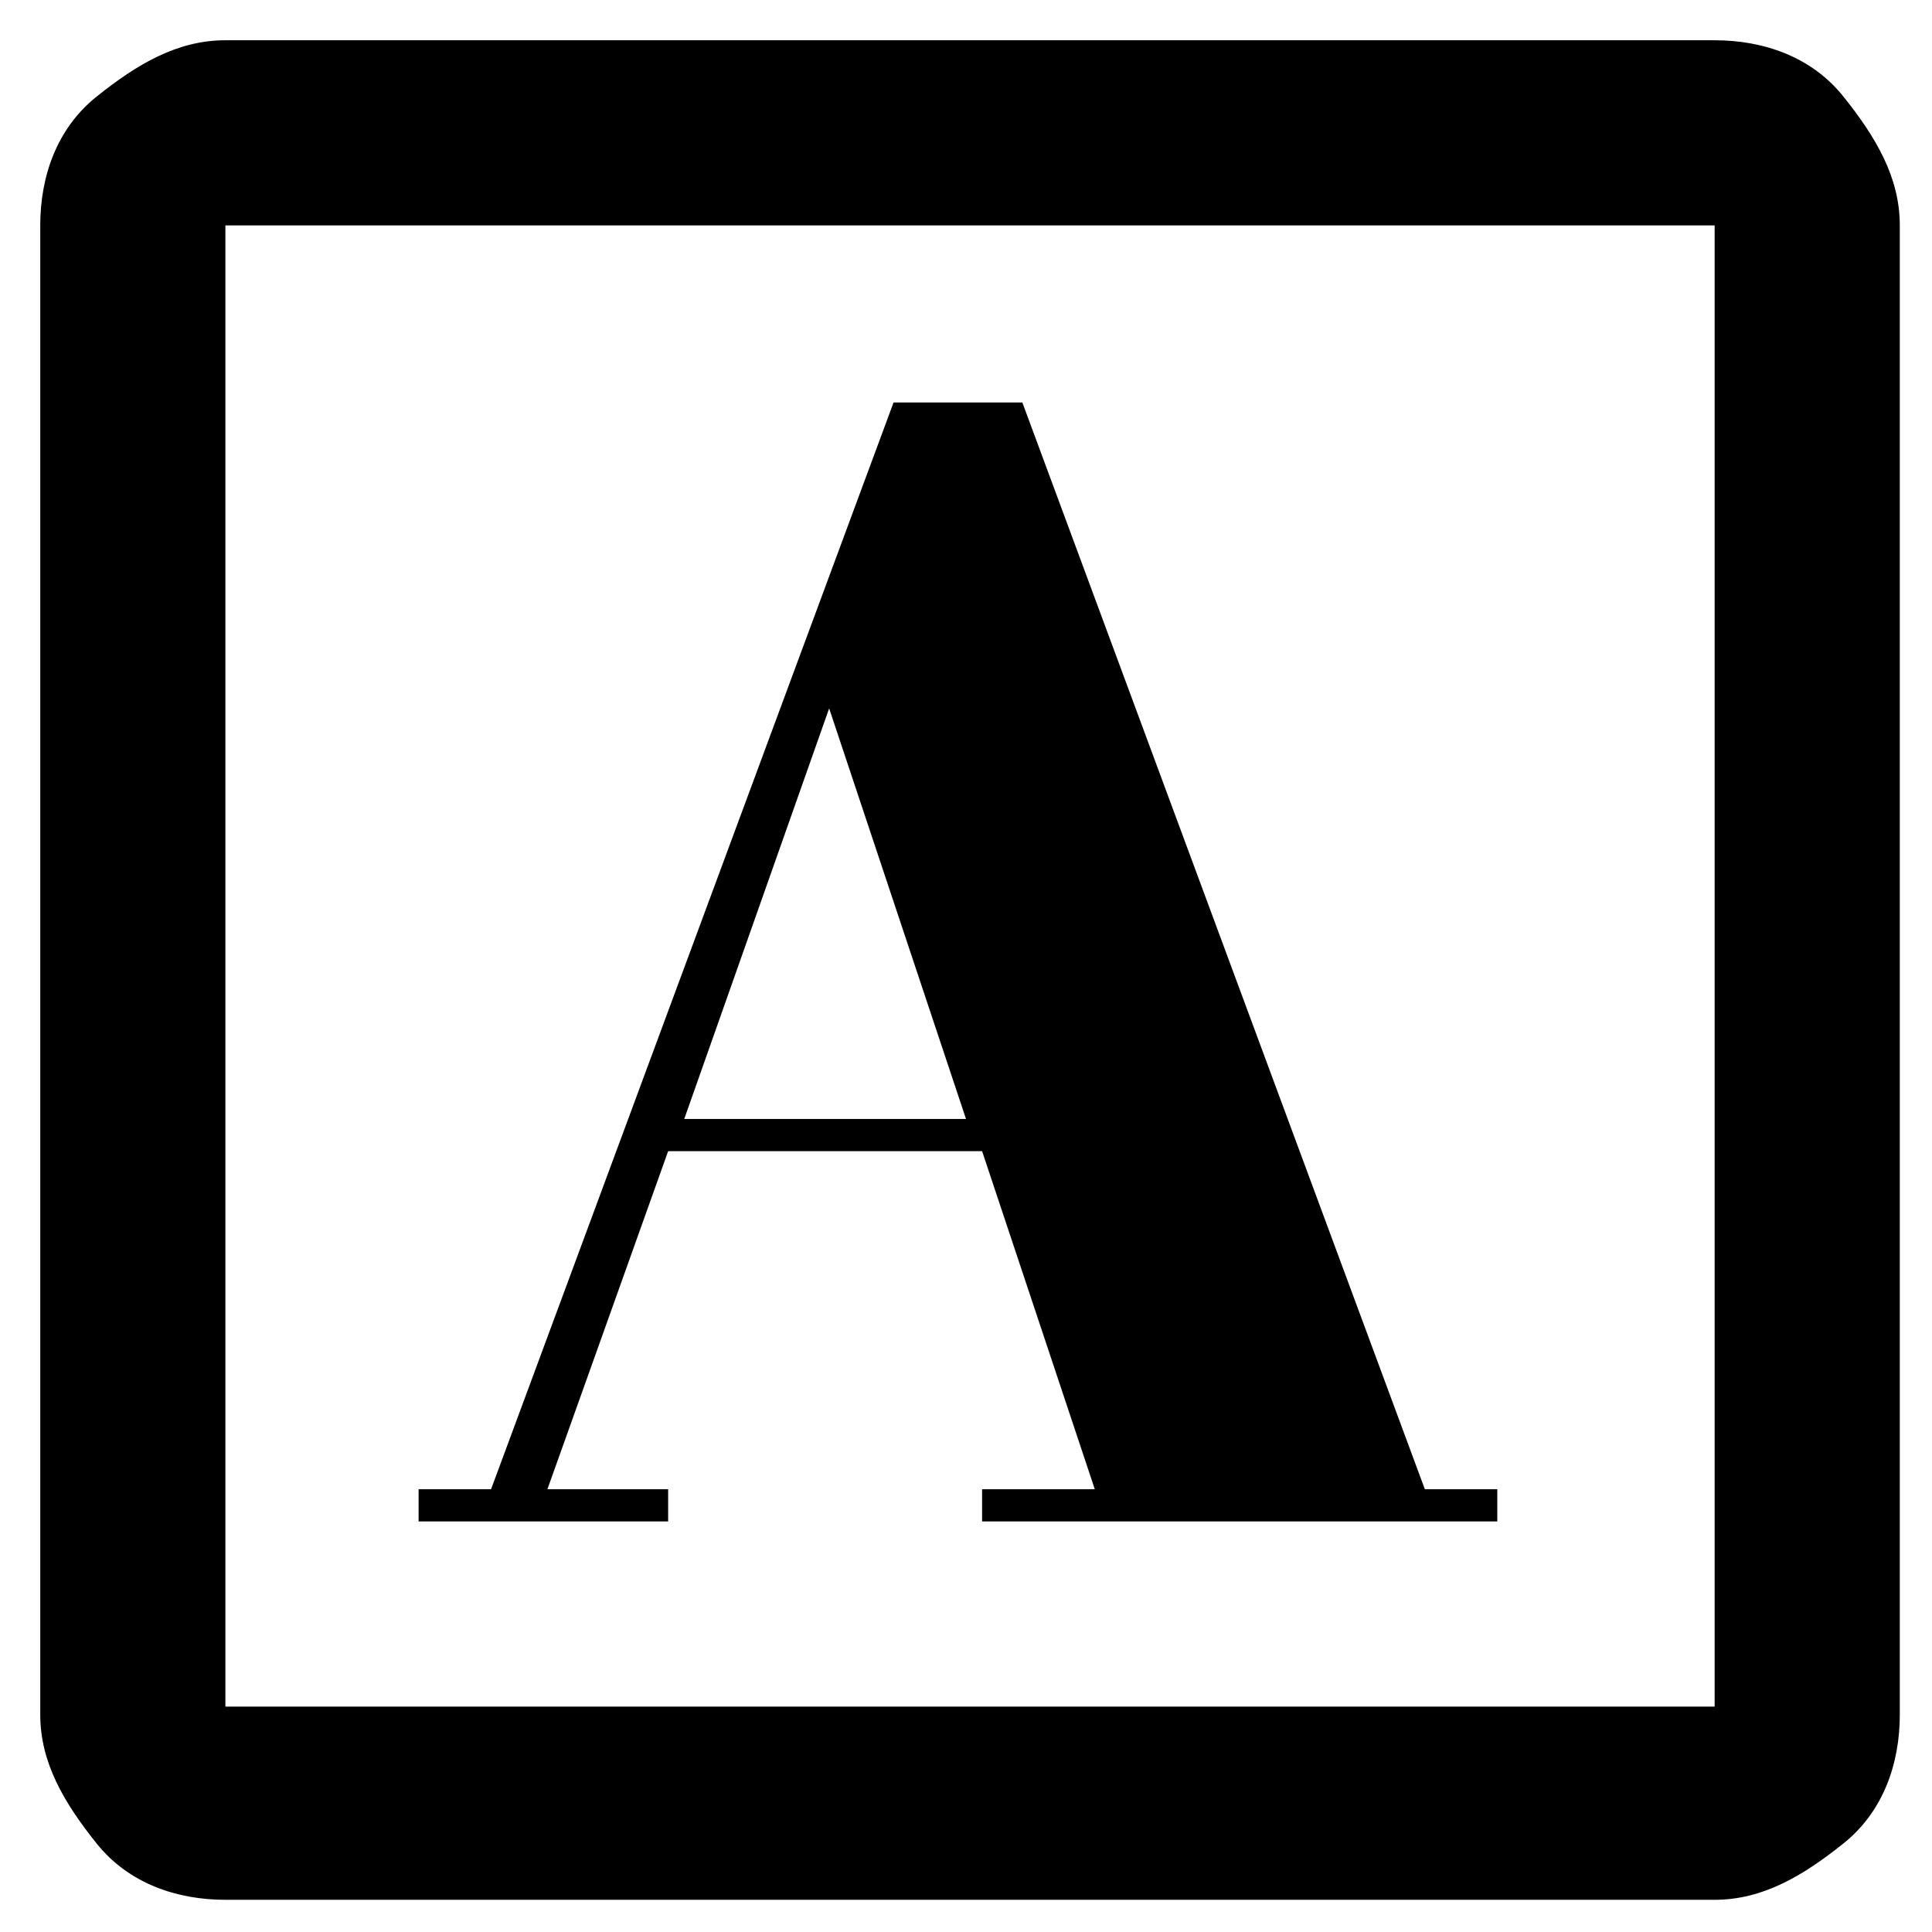
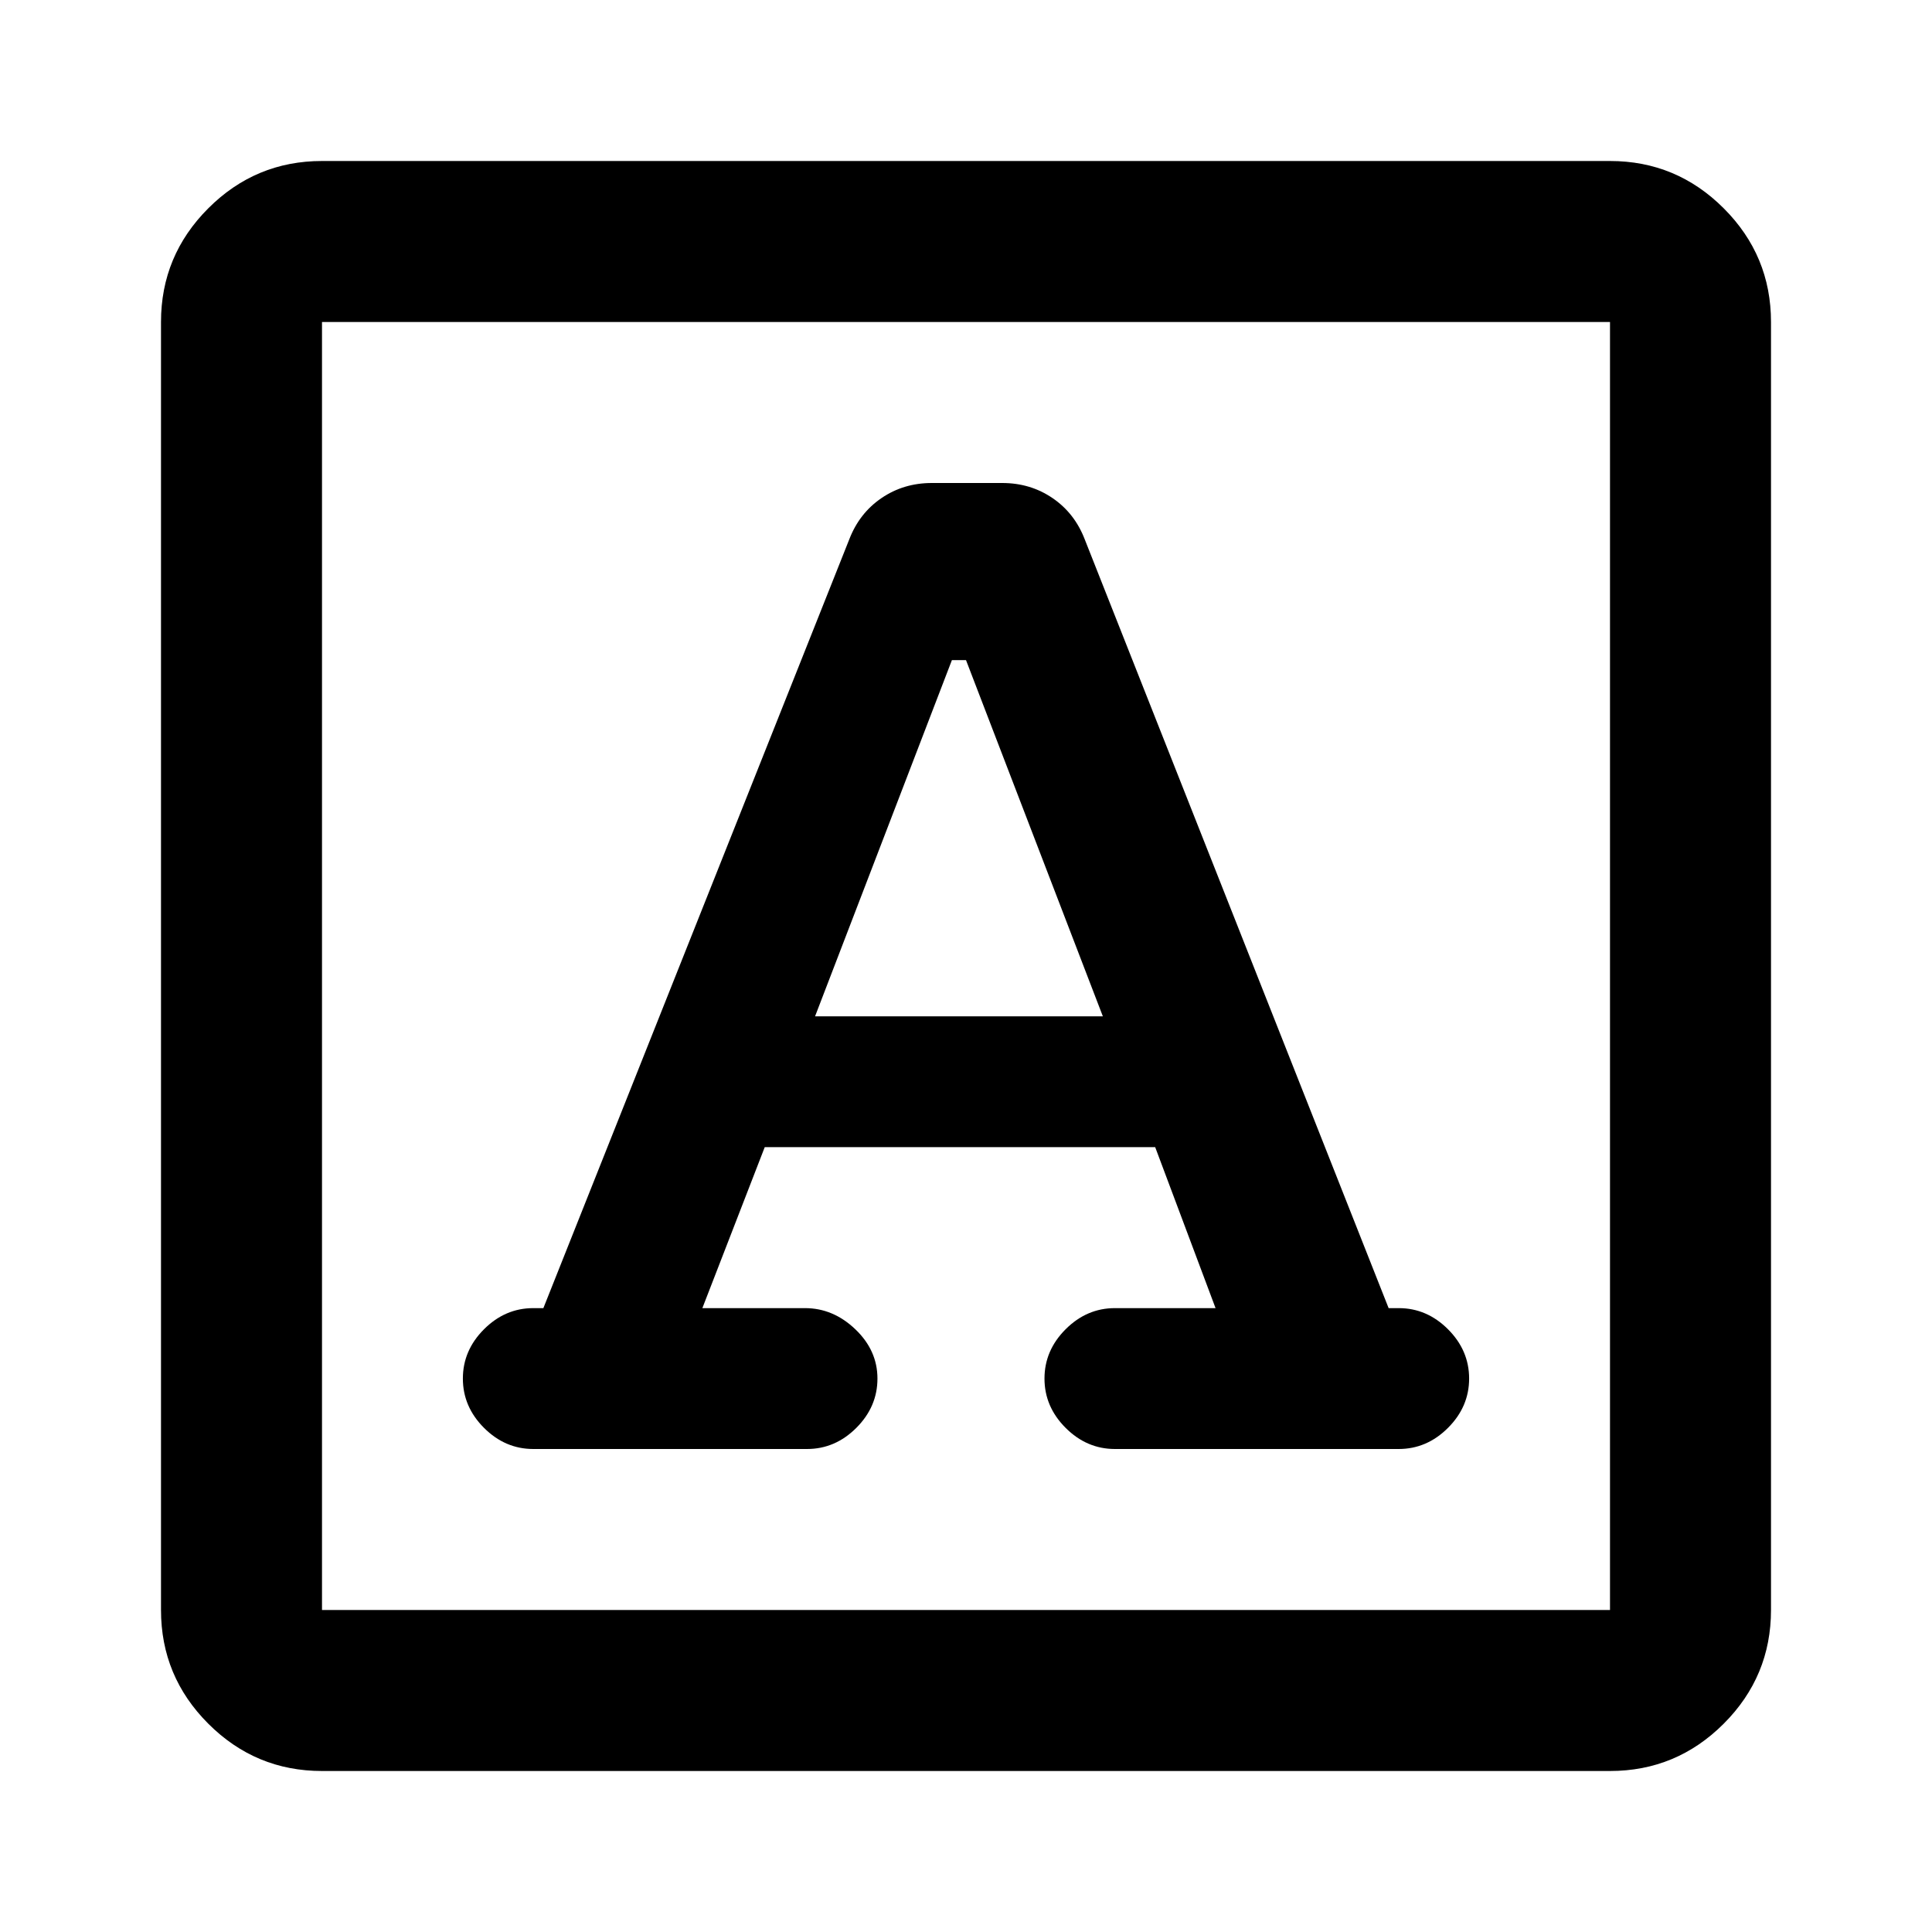
- <svg xmlns="http://www.w3.org/2000/svg" viewBox="0 0 24 24">
-   <path d="M5.3,18.9h3v-.4h-1.5l1.5-4.2h3.9l1.4,4.2h-1.4v.4h6.4v-.4h-.9l-5-13.5h-1.6l-5,13.5h-.9v.4ZM8.5,13.9l1.8-5.1,1.7,5.1h-3.6ZM2.8,23.6c-.6,0-1.2-.2-1.6-.7s-.7-1-.7-1.6V2.8c0-.6.2-1.2.7-1.6s1-.7,1.6-.7h18.5c.6,0,1.2.2,1.6.7s.7,1,.7,1.6v18.5c0,.6-.2,1.2-.7,1.6s-1,.7-1.6.7H2.8ZM2.8,21.2h18.5V2.8H2.8v18.5ZM2.8,21.2V2.8v18.5Z" />
+ <svg xmlns="http://www.w3.org/2000/svg" viewBox="0 -960 960 960">
+   <path d="m349-310 31-80h194l30 80h-50q-14 0-24.5 10.5T519-275q0 14 10.5 24.5T554-240h141q14 0 24.5-10.5T730-275q0-14-10.5-24.5T695-310h-5L539-692q-5-13-16-20.5t-25-7.5h-35q-14 0-25 7.5T422-692L270-310h-5q-14 0-24.5 10.5T230-275q0 14 10.5 24.5T265-240h136q14 0 24.5-10.5T436-275q0-14-11-24.5T400-310h-51Zm56-145 68-177h7l68 177H405ZM160-80q-33 0-56.5-23.5T80-160v-640q0-33 23.5-56.5T160-880h640q33 0 56.5 23.5T880-800v640q0 33-23.5 56.5T800-80H160Zm0-80h640v-640H160v640Zm0 0v-640 640Z" />
</svg>
